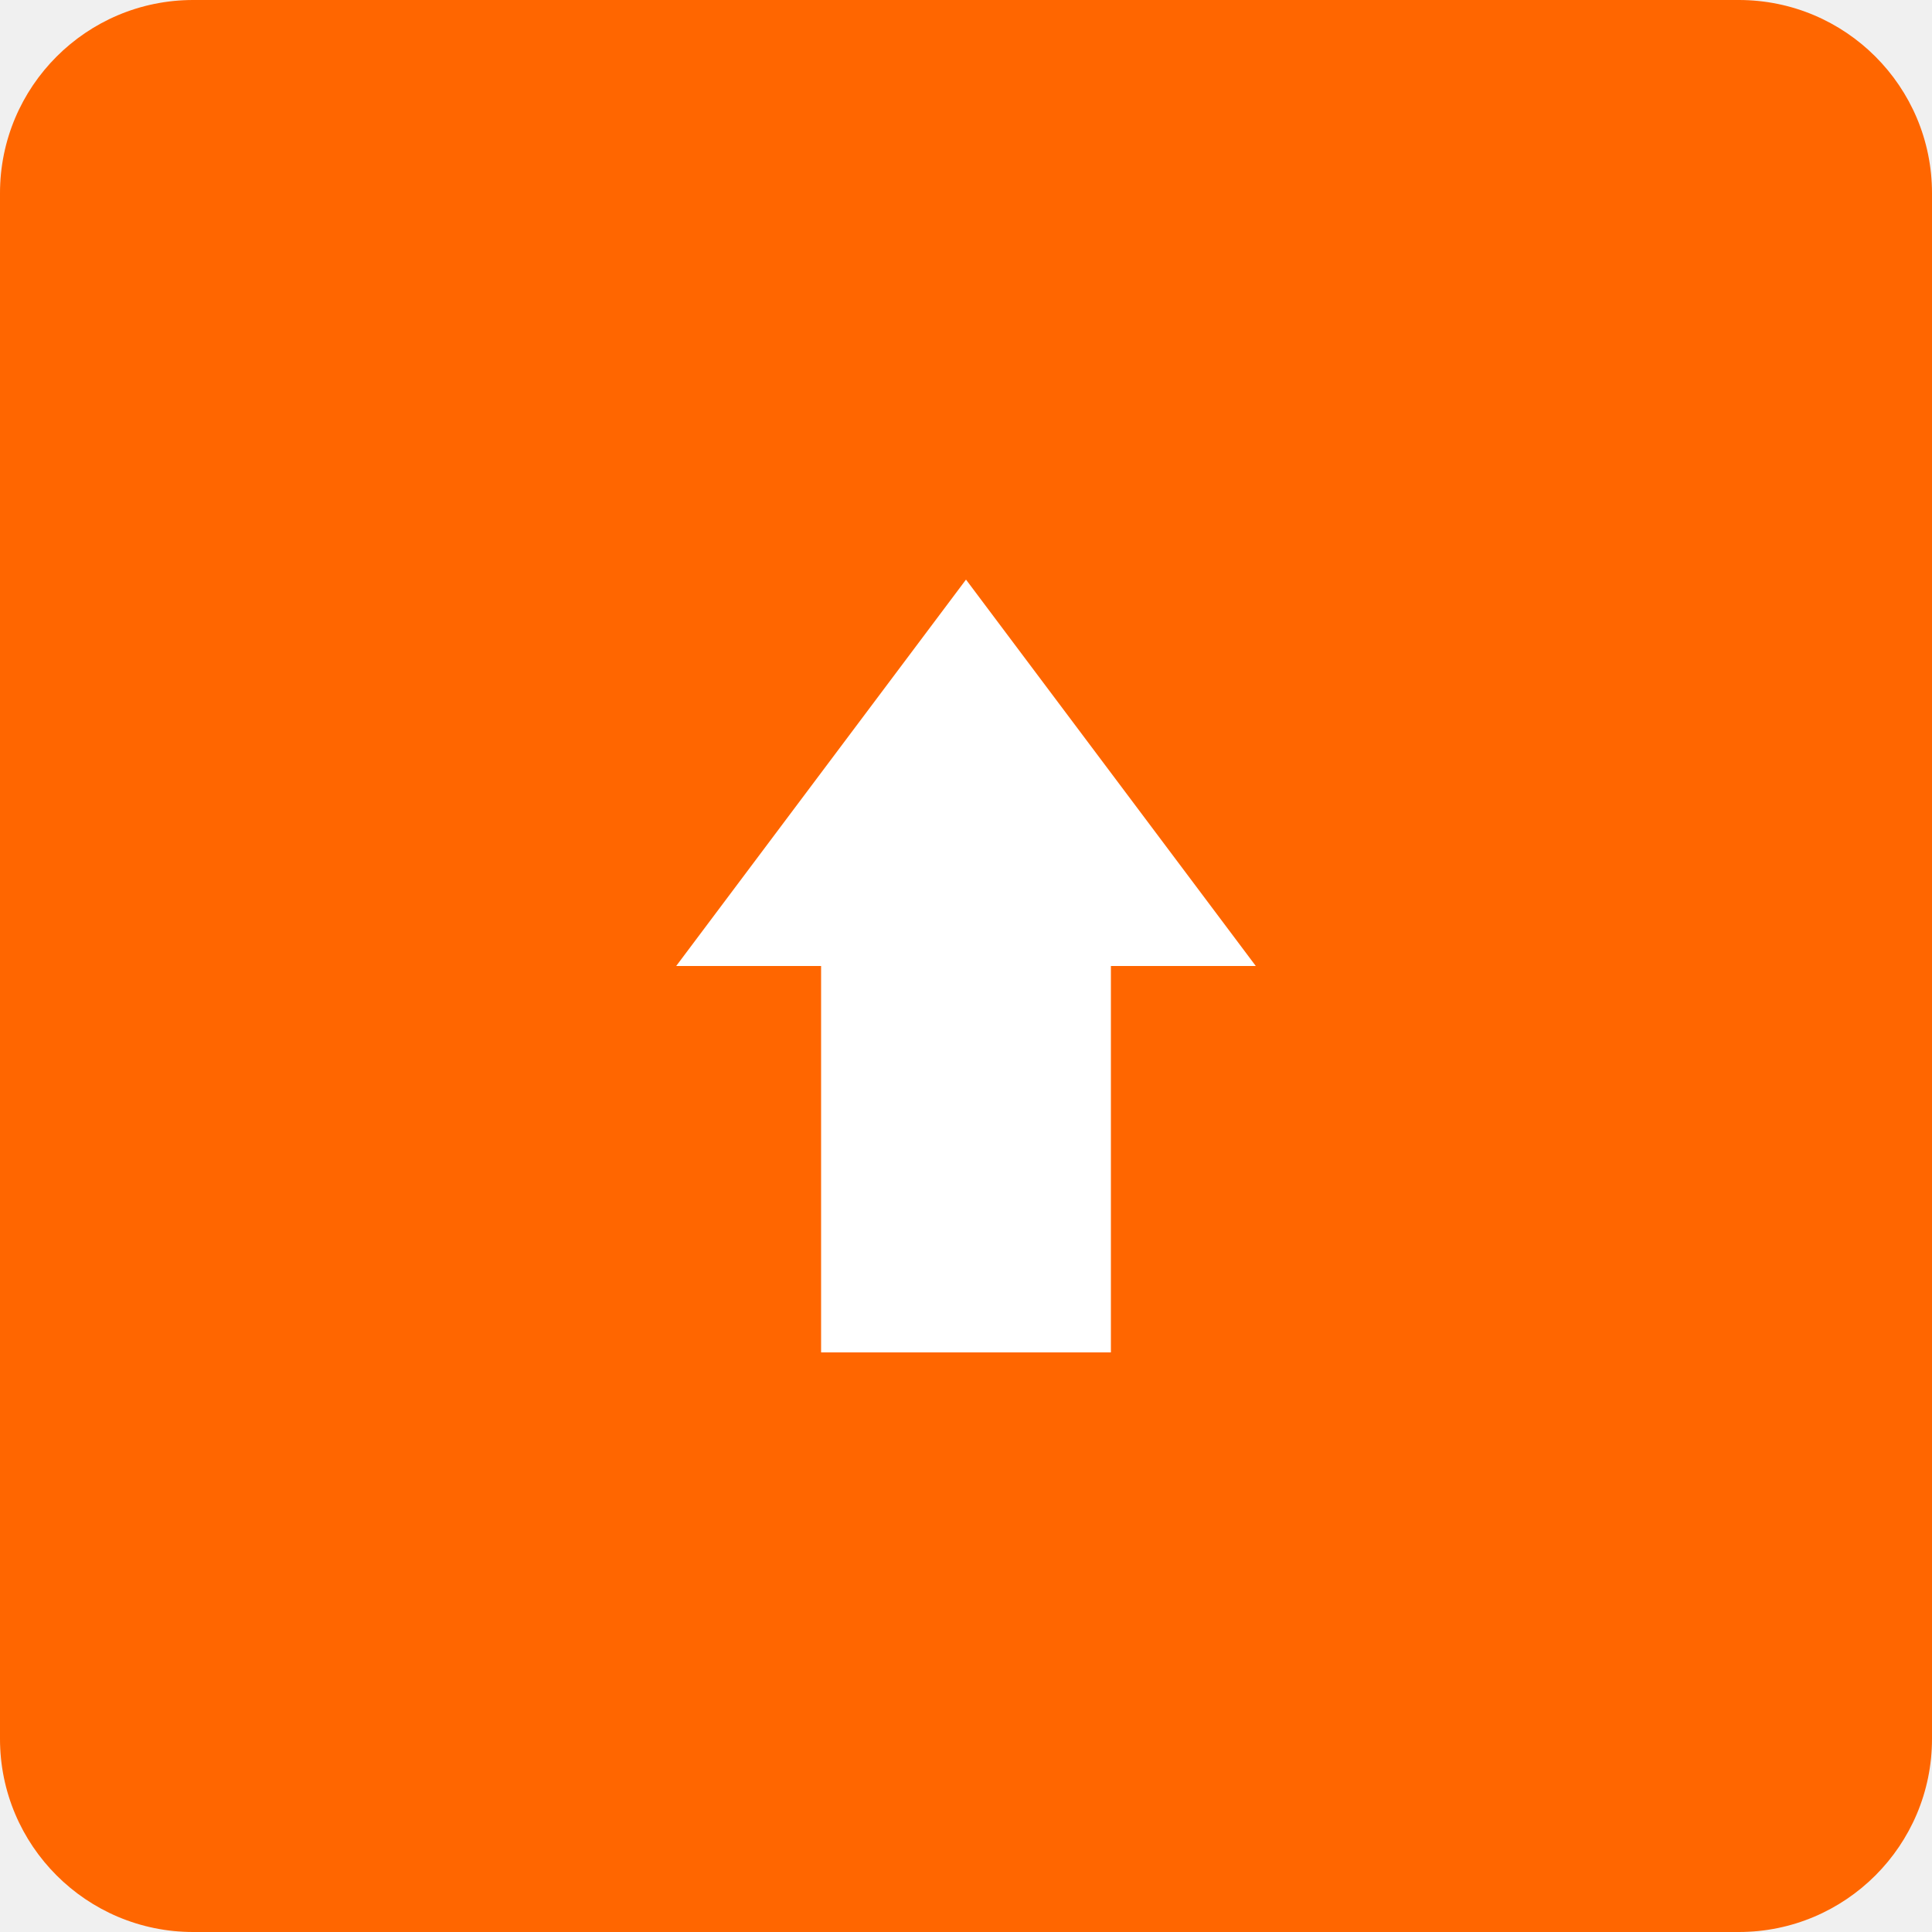
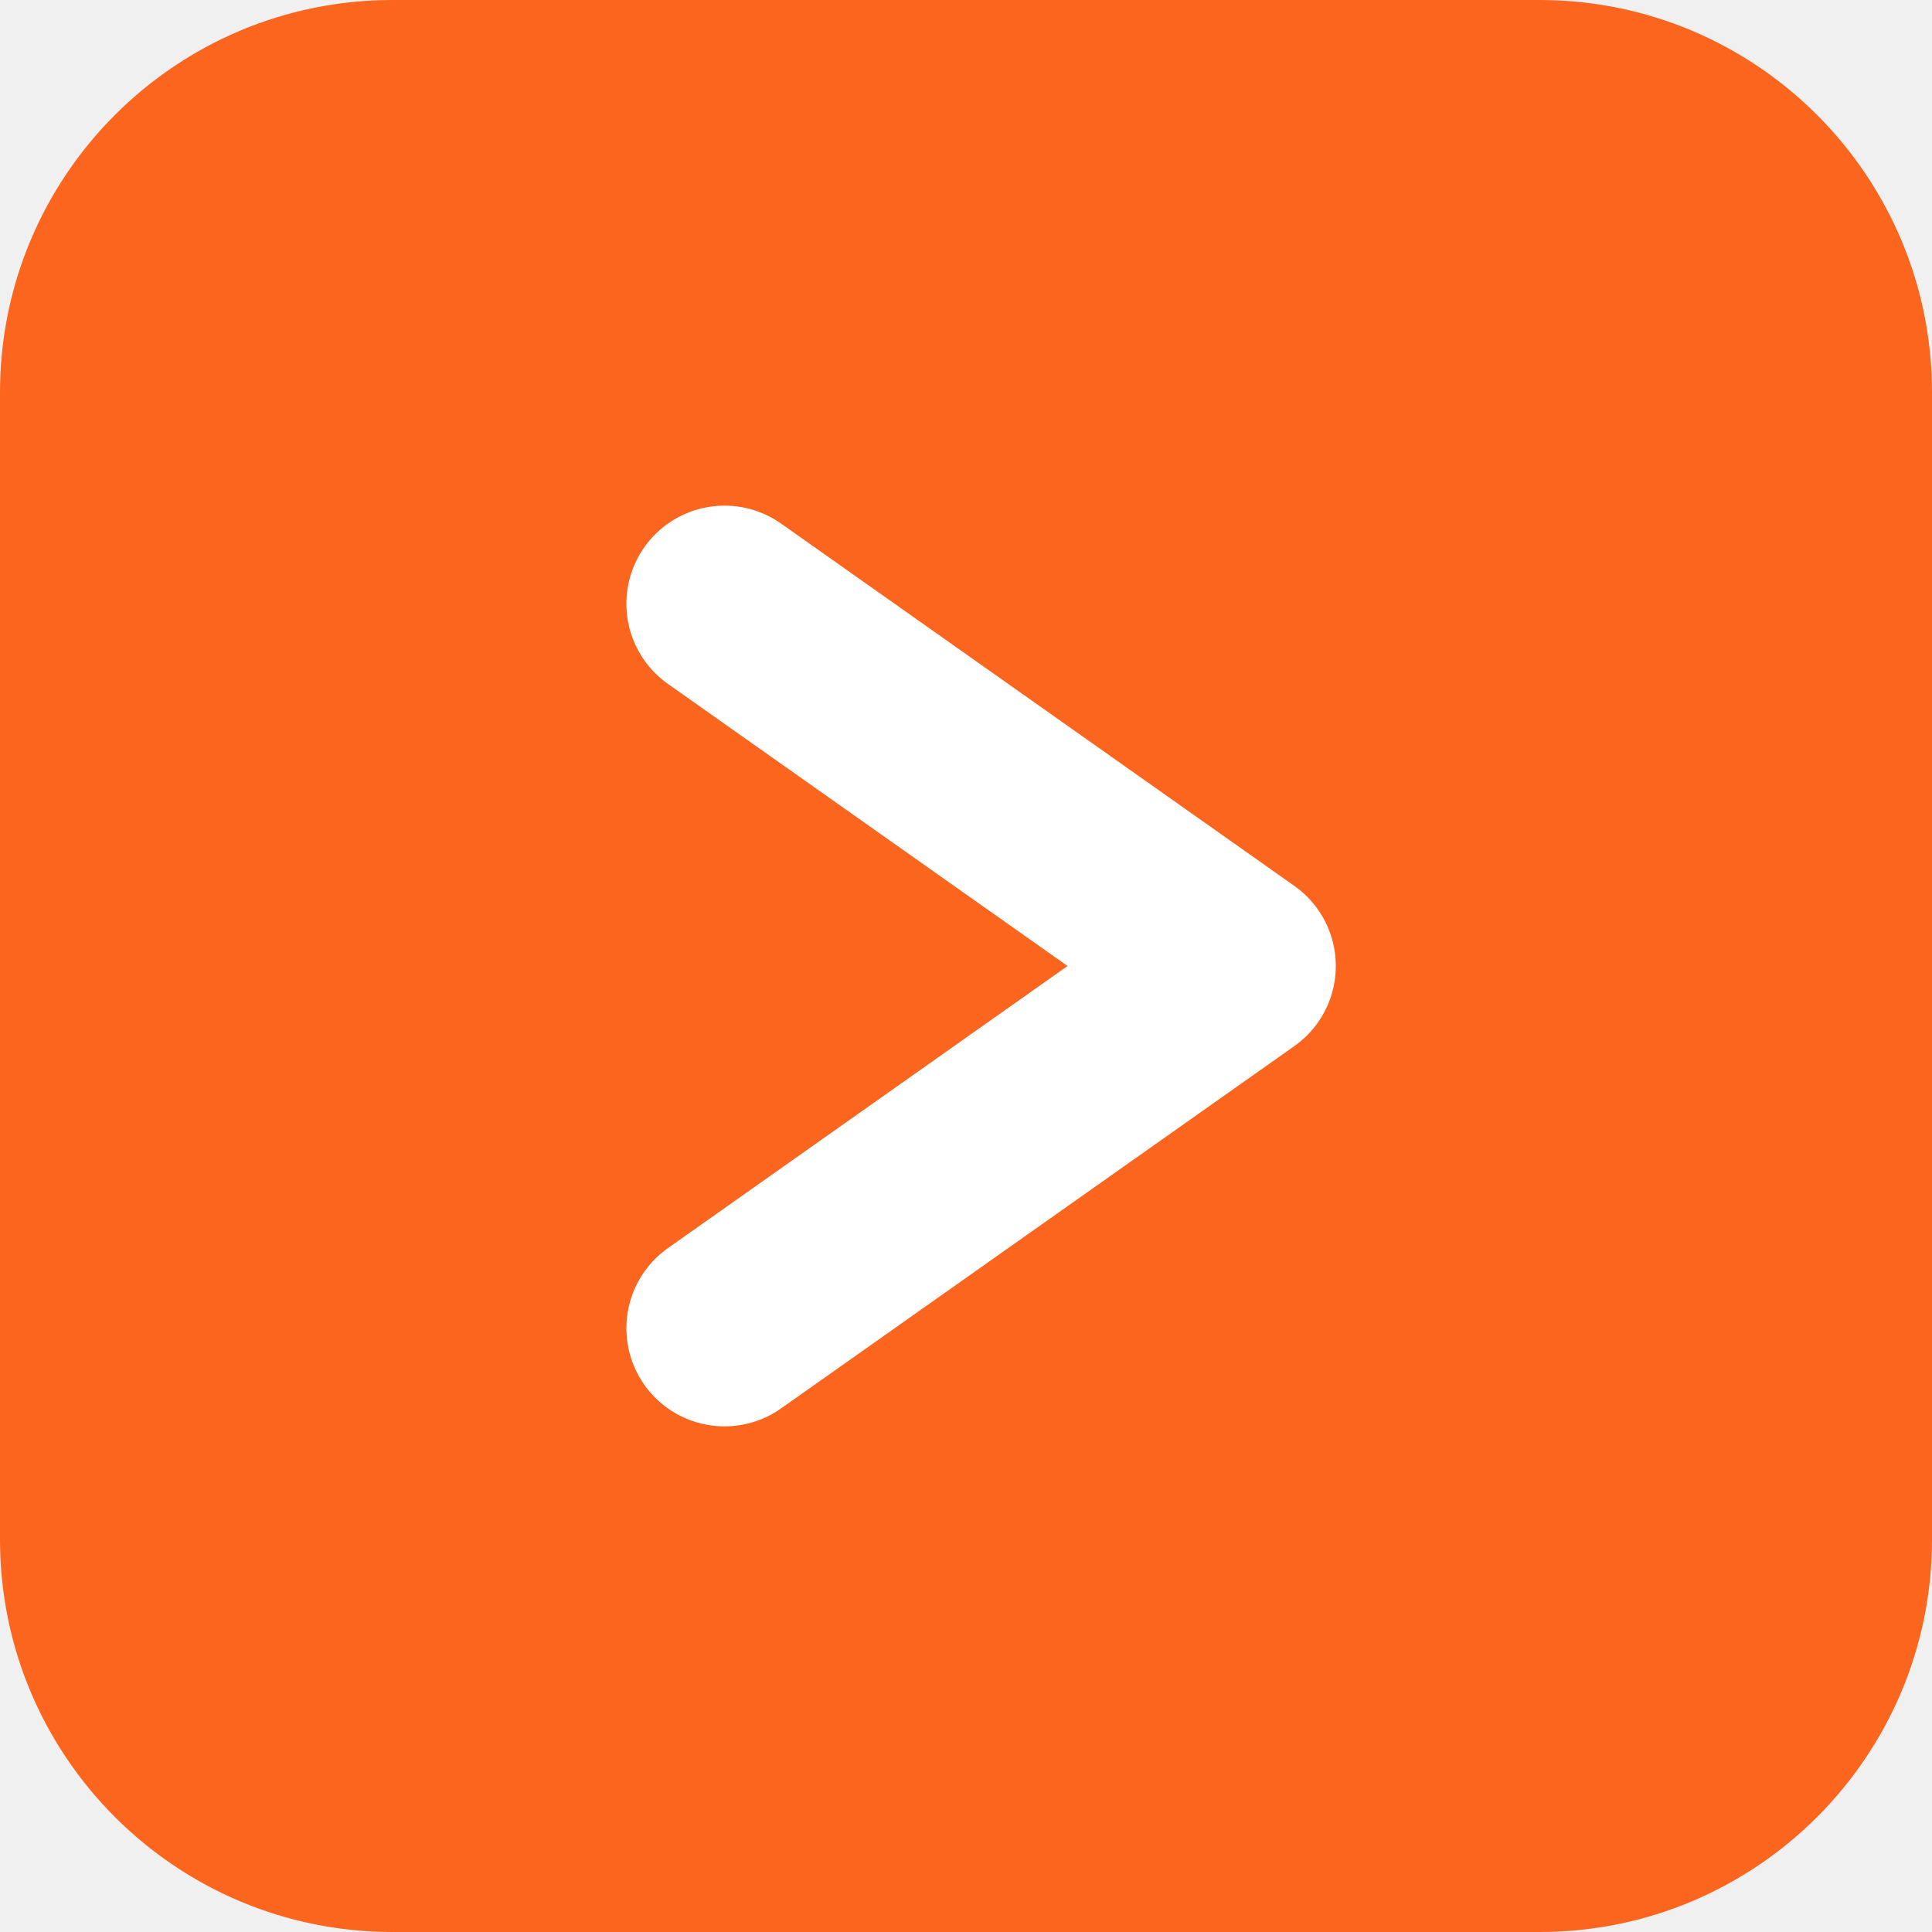
- <svg xmlns="http://www.w3.org/2000/svg" width="32" height="32" viewBox="0 0 40 40" fill="none">
-   <rect width="40" height="40" rx="4" fill="#FF6600" />
-   <path d="M20 12L14 20H17V28H23V20H26L20 12Z" fill="white" />
+ <svg xmlns="http://www.w3.org/2000/svg" width="64" height="64" viewBox="0 0 64 64" fill="none">
+   <rect width="64" height="64" rx="13" fill="#FB651E" />
+   <path d="M24 20L41 32L24 44" stroke="white" stroke-width="6.5" stroke-linecap="round" stroke-linejoin="round" />
</svg>
